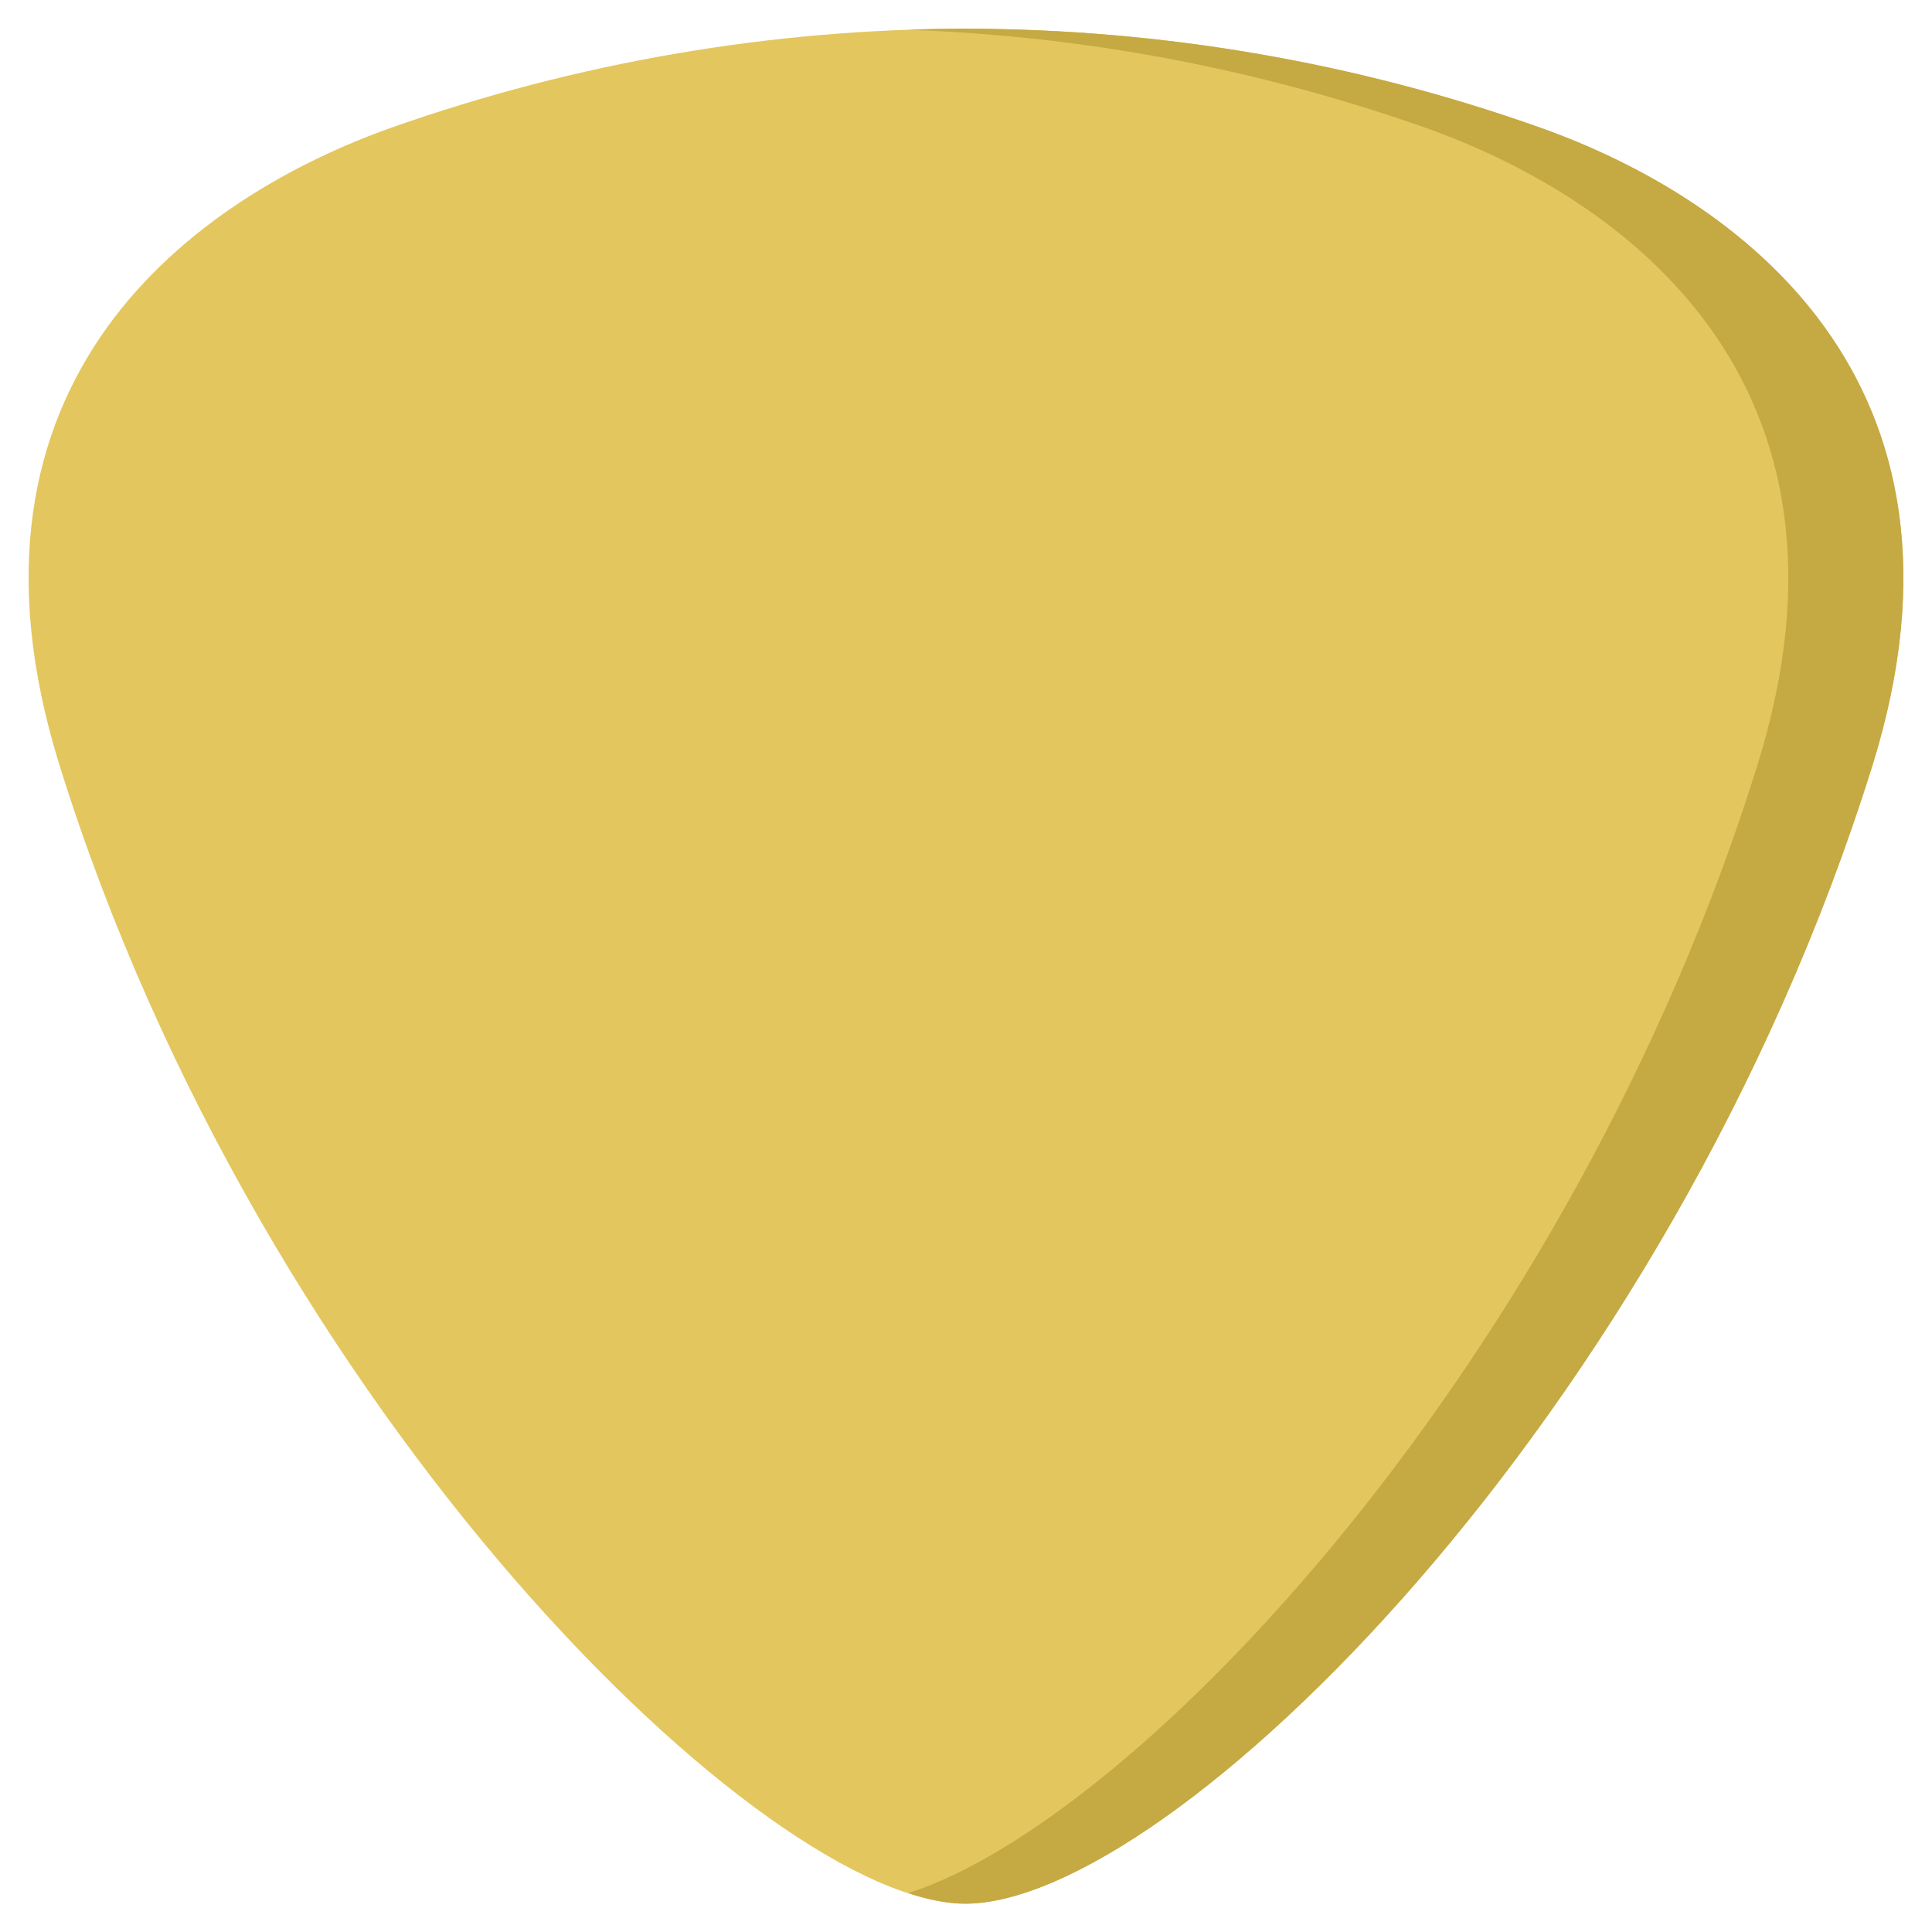
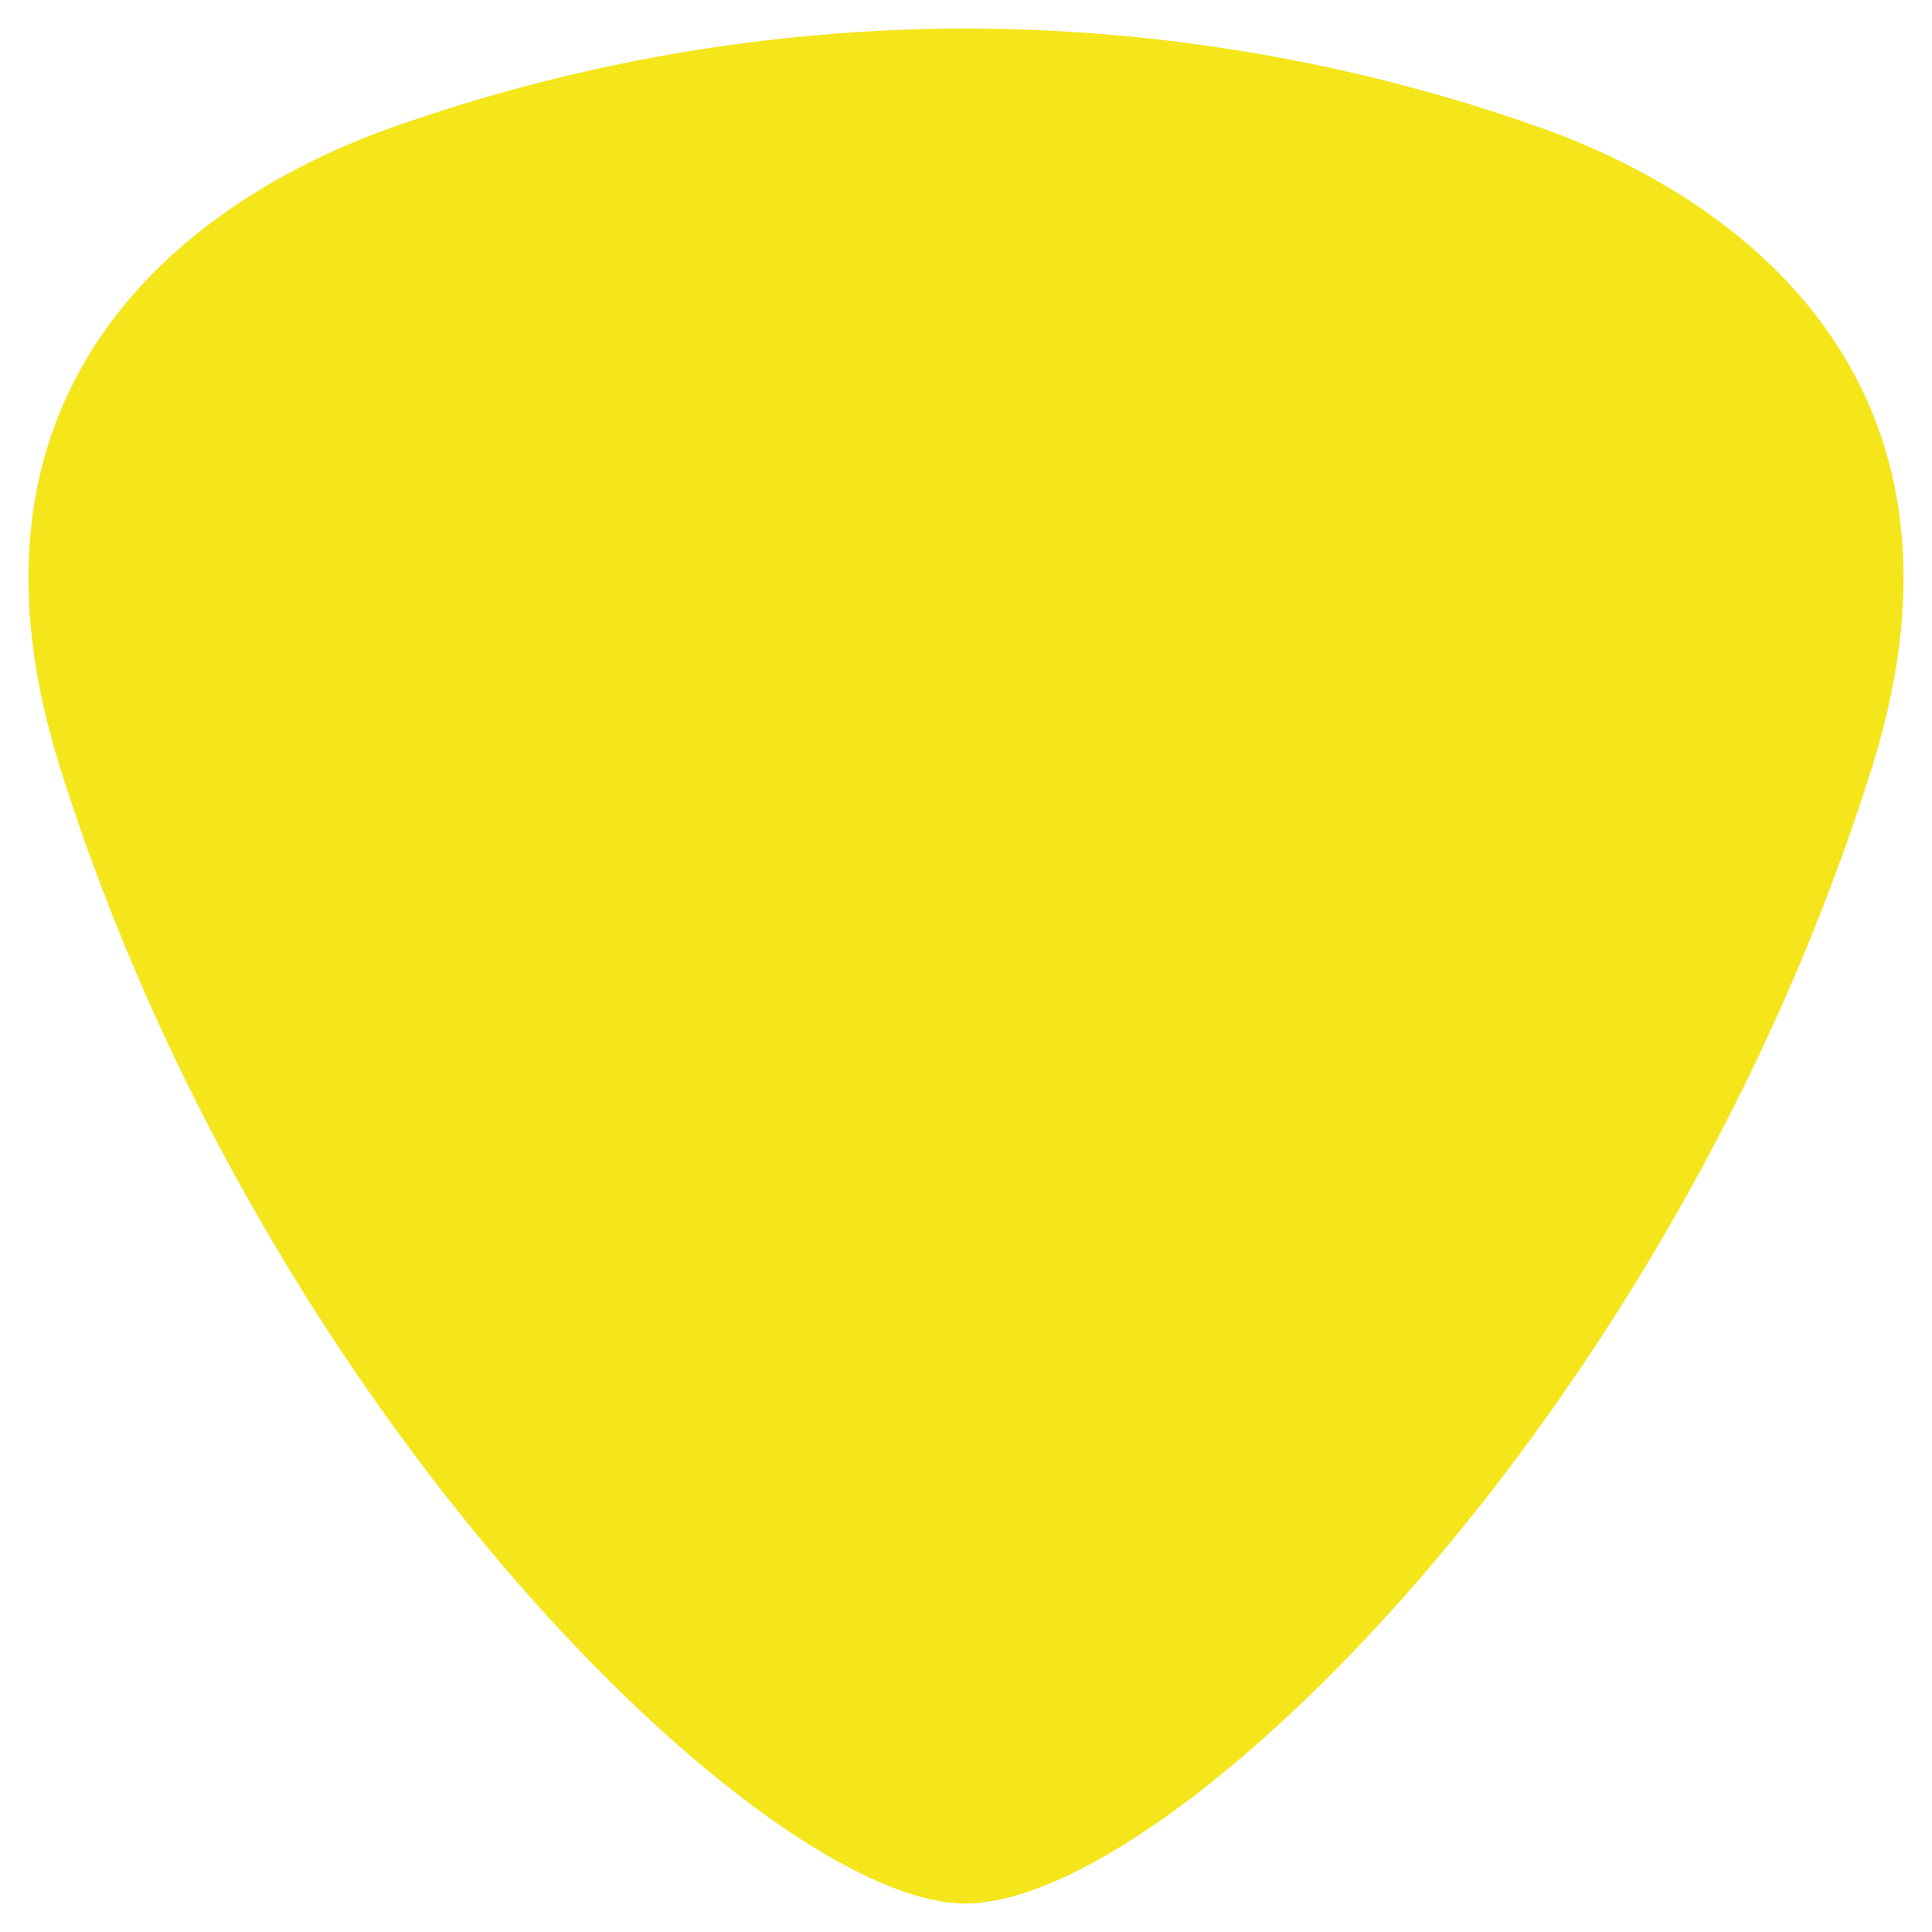
- <svg xmlns="http://www.w3.org/2000/svg" xmlns:xlink="http://www.w3.org/1999/xlink" version="1.1" id="Layer_1" x="0px" y="0px" viewBox="0 0 512 512" style="enable-background:new 0 0 512 512;" xml:space="preserve">
-   <style type="text/css">
- 	.st0{clip-path:url(#SVGID_5_);}
- 	.st1{clip-path:url(#SVGID_6_);}
- 	.st2{fill-rule:evenodd;clip-rule:evenodd;fill:#E3C65E;}
- 	.st3{fill:none;stroke:#000000;stroke-width:14.997;stroke-linejoin:round;stroke-miterlimit:10;}
- 	.st4{display:none;}
- 	.st5{display:inline;}
- 	.st6{fill-rule:evenodd;clip-rule:evenodd;fill:#F9CA64;}
- 	.st7{fill-rule:evenodd;clip-rule:evenodd;fill:#FEEC96;}
- 	.st8{fill-rule:evenodd;clip-rule:evenodd;fill:#F5DB64;}
- 	.st9{fill-rule:evenodd;clip-rule:evenodd;fill:#C5A943;}
- 	.st10{clip-path:url(#SVGID_11_);}
- 	.st11{clip-path:url(#SVGID_12_);}
- </style>
-   <g id="_x31_">
-     <g>
-       <g>
-         <defs>
-           <rect id="SVGID_1_" width="512" height="512" />
-         </defs>
-         <clipPath id="SVGID_2_">
-           <use xlink:href="#SVGID_1_" style="overflow:visible;" />
-         </clipPath>
-       </g>
-       <g>
-         <defs>
-           <rect id="SVGID_3_" width="512" height="512" />
-         </defs>
-         <defs>
-           <rect id="SVGID_4_" width="512" height="512" />
-         </defs>
-         <clipPath id="SVGID_5_">
-           <use xlink:href="#SVGID_3_" style="overflow:visible;" />
-         </clipPath>
-         <clipPath id="SVGID_6_" class="st0">
-           <use xlink:href="#SVGID_4_" style="overflow:visible;" />
-         </clipPath>
-         <g id="_x34_" class="st1">
-           <g id="_x35_">
-             <g id="_x36_">
-               <g>
-                 <g id="_x37_">
-                   <g>
-                     <path id="_x38_" class="st2" d="M255.8,504.5c54.1,0,186.4-128.5,240.4-301.6c32-102.5-36.3-150.7-88.1-169.1           c-49-17.4-100.5-26.1-152-26.2c-0.1,0-0.2,0-0.3,0c-51.5,0.1-102.9,8.9-152,26.2c-51.8,18.4-120,66.5-88,169.1           C69.6,375.2,203,504.5,255.8,504.5L255.8,504.5z" />
-                   </g>
-                 </g>
-               </g>
-               <g>
-                 <g id="_x31_1">
-                   <g>
-                     <path id="_x31_2" class="st3" d="M255.9,438.4" />
-                   </g>
-                 </g>
-               </g>
-               <g class="st4">
-                 <g id="_x31_3" class="st5">
-                   <g>
-                     <path id="_x31_4" class="st6" d="M260.6,118.3c9.8,19.8,19.5,39.5,29.3,59.3c0.7,1.5,2.2,2.5,3.8,2.8           c21.8,3.2,43.6,6.3,65.4,9.5c4.2,0.6,5.8,5.7,2.8,8.7c-15.8,15.4-31.6,30.8-47.3,46.1c-1.2,1.2-1.7,2.9-1.5,4.5           c3.7,21.7,7.4,43.4,11.2,65.1c0.7,4.2-3.6,7.3-7.4,5.4c-19.5-10.3-39-20.5-58.5-30.8c-1.5-0.8-3.3-0.8-4.7,0           c-19.5,10.3-39,20.5-58.5,30.8c-3.7,2-8.1-1.2-7.4-5.4c3.7-21.7,7.4-43.4,11.2-65.1c0.3-1.6-0.3-3.3-1.5-4.5           c-15.8-15.4-31.6-30.8-47.3-46.1c-3-2.9-1.4-8.1,2.8-8.7c21.8-3.2,43.6-6.3,65.4-9.5c1.7-0.2,3.1-1.3,3.8-2.8           c9.8-19.8,19.5-39.5,29.3-59.3C253.3,114.5,258.7,114.5,260.6,118.3z" />
-                   </g>
-                 </g>
-               </g>
-               <g class="st4">
-                 <g id="_x31_5" class="st5">
-                   <g>
-                     <path id="_x31_6" class="st7" d="M260.6,118.3c9.8,19.8,19.5,39.5,29.3,59.3c0.7,1.5,2.2,2.5,3.8,2.8           c21.8,3.2,43.6,6.3,65.4,9.5c4.2,0.6,5.8,5.7,2.8,8.7c-15.8,15.4-31.6,30.8-47.3,46.1c-1.2,1.2-1.7,2.9-1.5,4.5           c3.7,21.7,7.4,43.4,11.2,65.1c0.7,4.2-3.6,7.3-7.4,5.4c-19.5-10.3-39-20.5-58.5-30.8c-1.5-0.8-3.3-0.8-4.7,0           c-19.5,10.3-39,20.5-58.5,30.8c-3.7,2-8.1-1.2-7.4-5.4c3.7-21.7,7.4-43.4,11.2-65.1c0.3-1.6-0.3-3.3-1.5-4.5           c-15.8-15.4-31.6-30.8-47.3-46.1c-3-2.9-1.4-8.1,2.8-8.7c21.8-3.2,43.6-6.3,65.4-9.5c1.7-0.2,3.1-1.3,3.8-2.8           c9.8-19.8,19.5-39.5,29.3-59.3C253.3,114.5,258.7,114.5,260.6,118.3z" />
-                   </g>
-                 </g>
-               </g>
-               <g id="_x31_7" class="st4">
-                 <g class="st5">
-                   <g id="_x31_8">
-                     <g>
-                       <path id="_x31_9" class="st8" d="M258.4,172.1c0.7,1.5,2.2,2.5,3.8,2.8c9.6,1.4,19.2,2.8,28.8,4.2c-0.5-0.4-0.9-1-1.2-1.6            c-9.8-19.8-19.5-39.5-29.3-59.3c-1.9-3.8-7.3-3.8-9.1,0c-3.3,6.6-6.5,13.3-9.8,19.9L258.4,172.1z" />
-                     </g>
-                   </g>
-                 </g>
-                 <g class="st5">
-                   <g id="_x32_0">
-                     <g>
-                       <path id="_x32_1" class="st8" d="M361.9,198.5c3-2.9,1.4-8.1-2.8-8.7c-9.6-1.4-19.2-2.8-28.8-4.2c2.1,1.8,2.4,5.3,0.2,7.4            c-15.8,15.4-31.6,30.8-47.3,46.1c-1.2,1.2-1.7,2.9-1.5,4.5c3.6,21,7.2,42.1,10.8,63.1c8.1,4.3,16.3,8.6,24.4,12.8            c3.7,2,8.1-1.2,7.4-5.4c-3.7-21.7-7.4-43.4-11.2-65.1c-0.3-1.6,0.3-3.3,1.5-4.5L361.9,198.5z" />
-                     </g>
-                   </g>
-                 </g>
-               </g>
-               <g id="_x39_">
-                 <g>
-                   <path id="_x31_0" class="st9" d="M408.1,33.8c-49-17.4-100.5-26.1-152-26.2c-0.1,0-0.2,0-0.3,0c-5,0-10.1,0.1-15.1,0.3          c46.4,1.6,92.6,10.3,136.9,25.9c51.9,18.4,120.1,66.6,88.1,169.1c-49.4,158.3-164.3,279.4-225,298.8          c5.5,1.8,10.6,2.8,15.1,2.8c54.1,0,186.4-128.5,240.4-301.6C528.2,100.3,460,52.2,408.1,33.8z" />
-                 </g>
-               </g>
+ <svg xmlns="http://www.w3.org/2000/svg" xmlns:xlink="http://www.w3.org/1999/xlink" x="0pt" y="0pt" width="512pt" height="512pt" viewBox="0 0 512 512">
+   <g id="1">
+     <clipPath id="3">
+       <use xlink:href="#2" />
+       <path id="2" d="M0,0 C0,0,512,0,512,0 C512,0,512,512,512,512 C512,512,0,512,0,512 C0,512,0,0,0,0 z" />
+     </clipPath>
+     <g id="4" style="clip-path:url(#3);">
+       <g id="5">
+         <g id="6">
+           <defs>
+             <g id="7">
+               <defs>
+                 <path id="8" d="M255.842,504.456 C309.991,504.456,442.22,375.927,496.237,202.888 C528.247,100.344,459.978,52.157,408.115,33.778 C359.098,16.407,307.636,7.663,256.158,7.544 C256.053,7.544,255.947,7.544,255.842,7.544 C204.364,7.663,152.902,16.407,103.886,33.777 C52.022,52.156,-16.247,100.344,15.763,202.887 C69.561,375.222,203.009,504.456,255.842,504.456 C255.842,504.456,255.842,504.456,255.842,504.456 z" />
+               </defs>
+               <use xlink:href="#8" style="fill:#f5e51b;fill-opacity:1;fill-rule:evenodd;opacity:1;stroke:none;" />
            </g>
-             <g id="_x32_2">
- 					</g>
+           </defs>
+           <use xlink:href="#7" />
+           <defs>
+             <g id="9">
+               <defs>
+                 <path id="10" d="M255.88,438.375" />
+               </defs>
+               <use xlink:href="#10" style="fill:none;opacity:1;stroke:#000000;stroke-linecap:butt;stroke-linejoin:round;stroke-miterlimit:10;stroke-opacity:1;stroke-width:14.997;" />
+             </g>
+           </defs>
+           <use xlink:href="#9" />
+         </g>
+         <g id="11">
          </g>
-         </g>
      </g>
    </g>
-     <g>
-       <g>
-         <defs>
-           <rect id="SVGID_7_" width="512" height="512" />
-         </defs>
-         <clipPath id="SVGID_8_">
-           <use xlink:href="#SVGID_7_" style="overflow:visible;" />
-         </clipPath>
-       </g>
-       <g>
-         <defs>
-           <rect id="SVGID_9_" width="512" height="512" />
-         </defs>
-         <defs>
-           <rect id="SVGID_10_" width="512" height="512" />
-         </defs>
-         <clipPath id="SVGID_11_">
-           <use xlink:href="#SVGID_9_" style="overflow:visible;" />
-         </clipPath>
-         <clipPath id="SVGID_12_" class="st10">
-           <use xlink:href="#SVGID_10_" style="overflow:visible;" />
-         </clipPath>
-         <g id="_x32_5" class="st11">
- 			</g>
-       </g>
-     </g>
+     <clipPath id="13">
+       <use xlink:href="#12" />
+       <path id="12" d="M0,0 C0,0,512,0,512,0 C512,0,512,512,512,512 C512,512,0,512,0,512 C0,512,0,0,0,0 z" />
+     </clipPath>
+     <g id="14" style="clip-path:url(#13);" />
  </g>
</svg>
